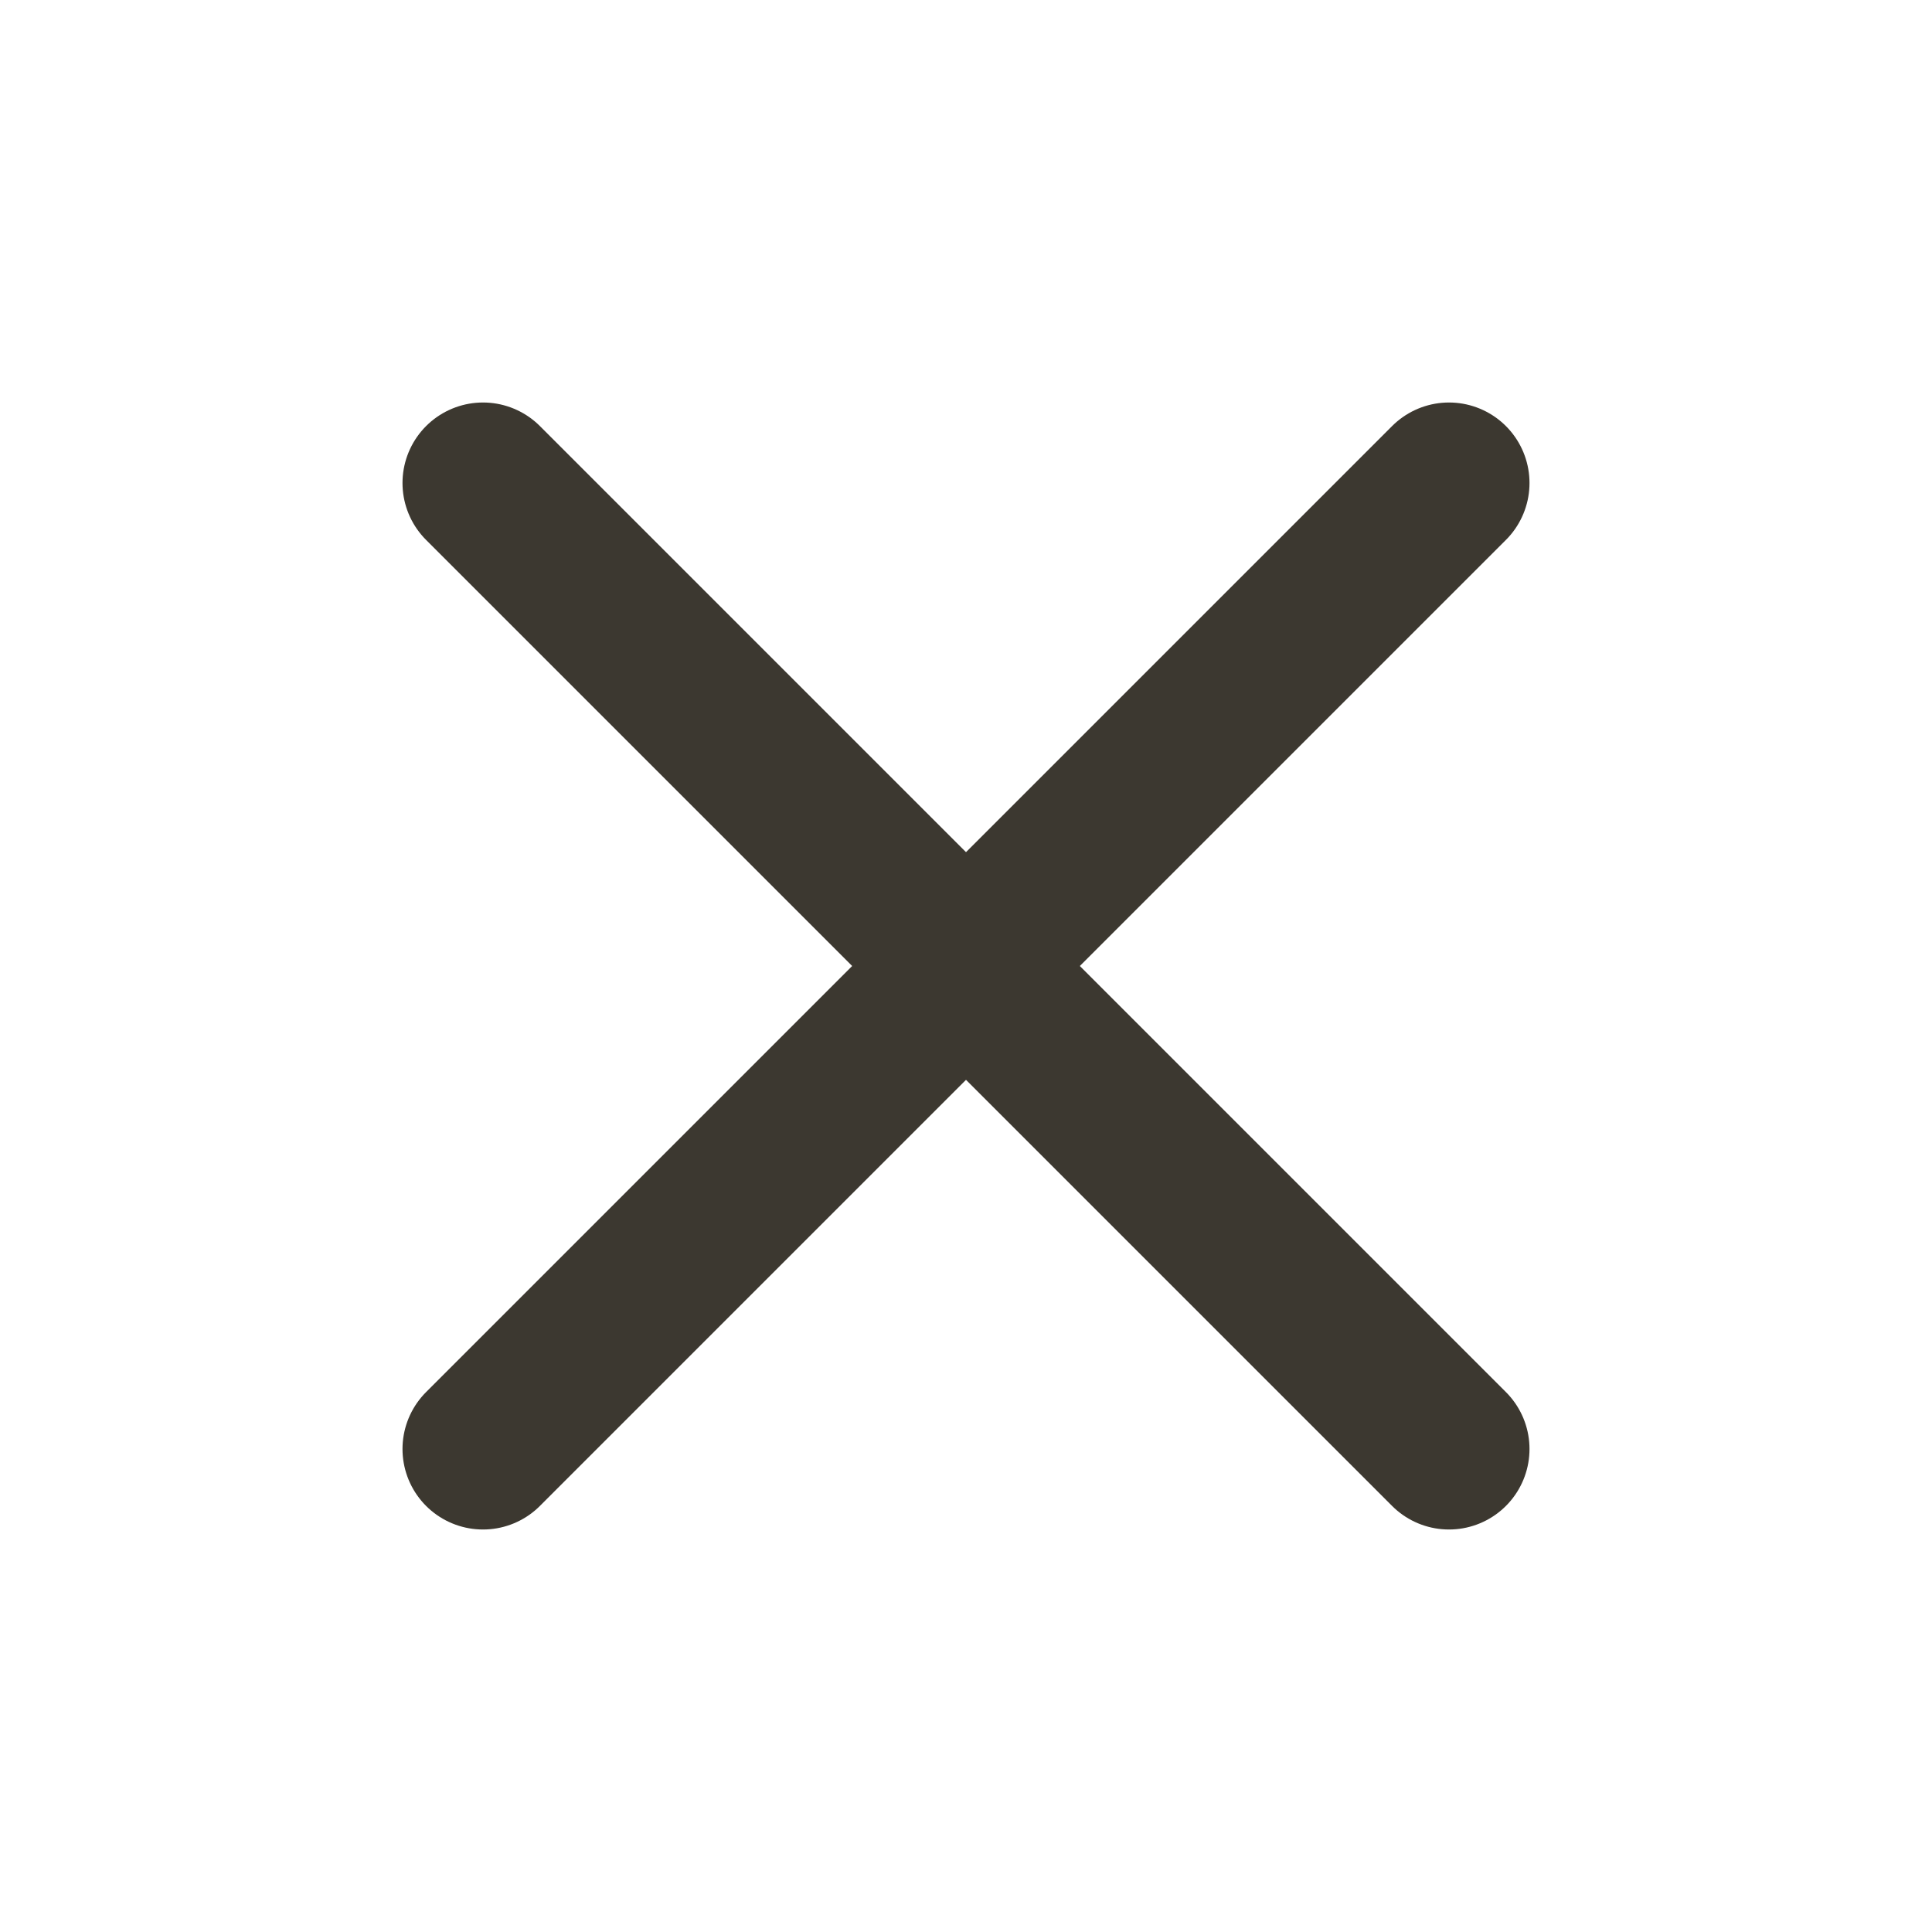
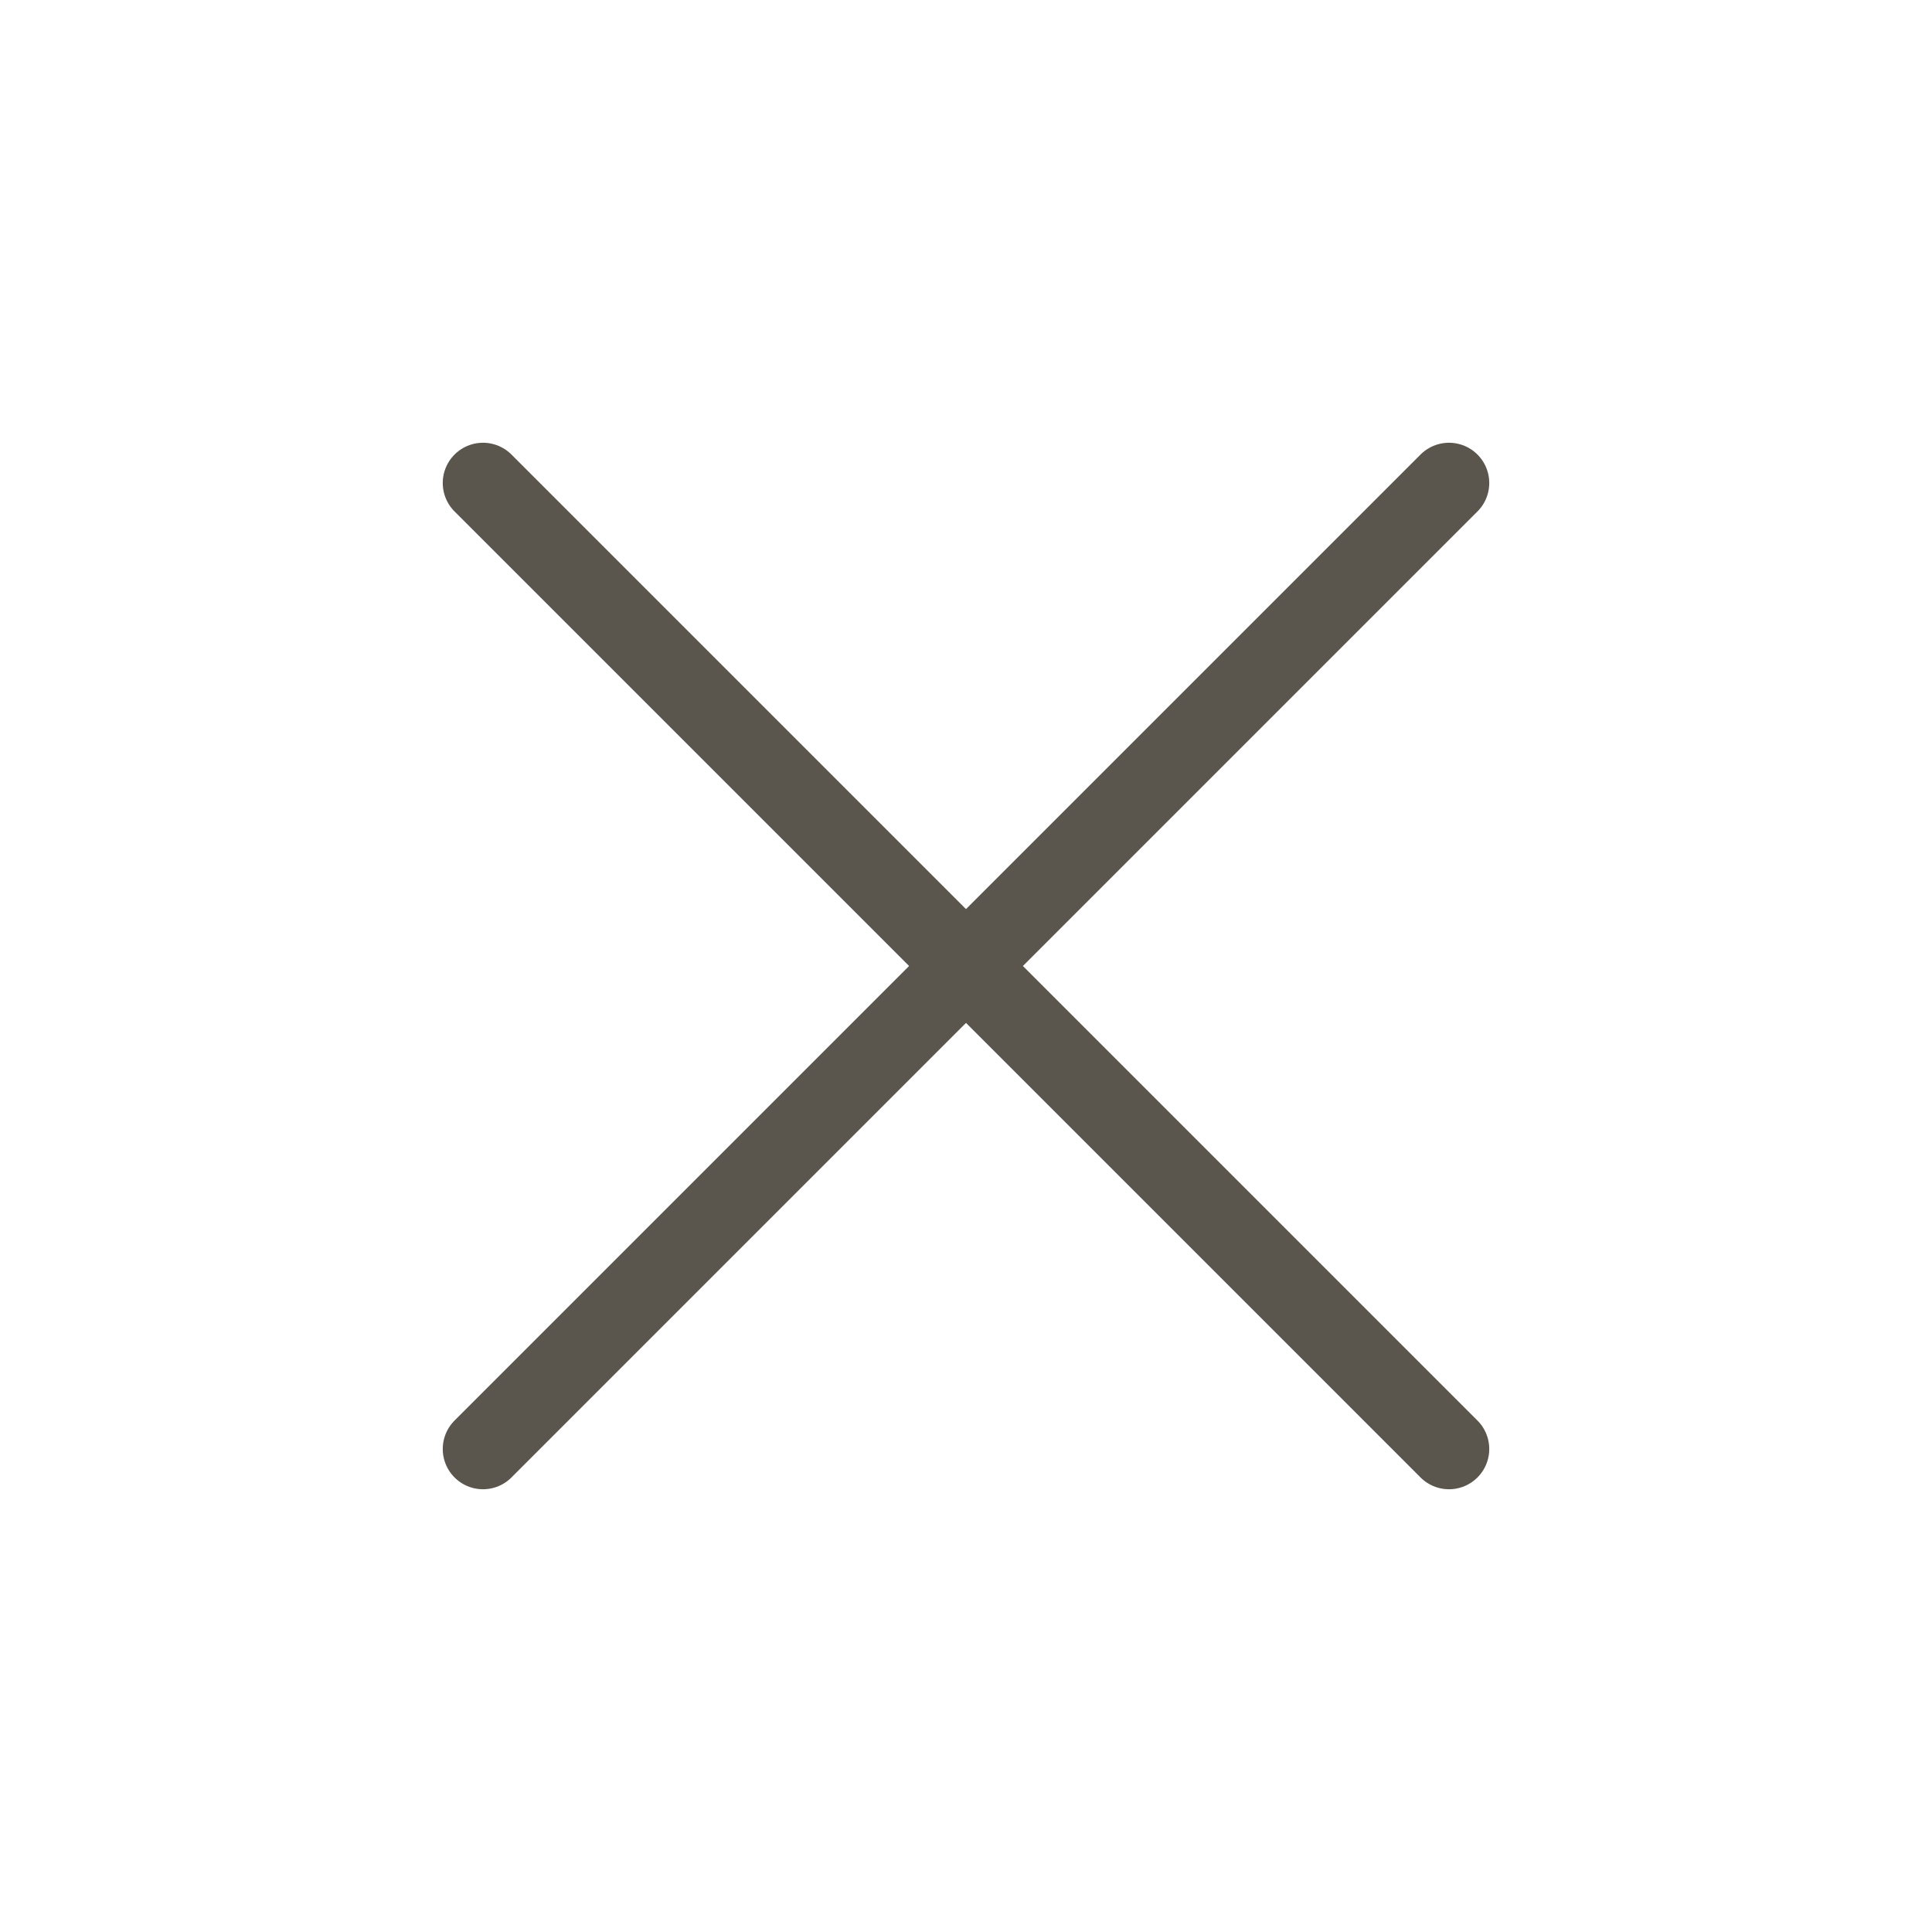
- <svg xmlns="http://www.w3.org/2000/svg" width="24" height="24" viewBox="0 0 24 24" fill="none" stroke="#3C3830" stroke-width="2" stroke-linecap="round" stroke-linejoin="round">
+ <svg xmlns="http://www.w3.org/2000/svg" width="24" height="24" viewBox="0 0 24 24" fill="none" stroke="#5A554D" stroke-width="1" stroke-linecap="round" stroke-linejoin="round">
  <line x1="18" y1="6" x2="6" y2="18" />
  <line x1="6" y1="6" x2="18" y2="18" />
</svg>
